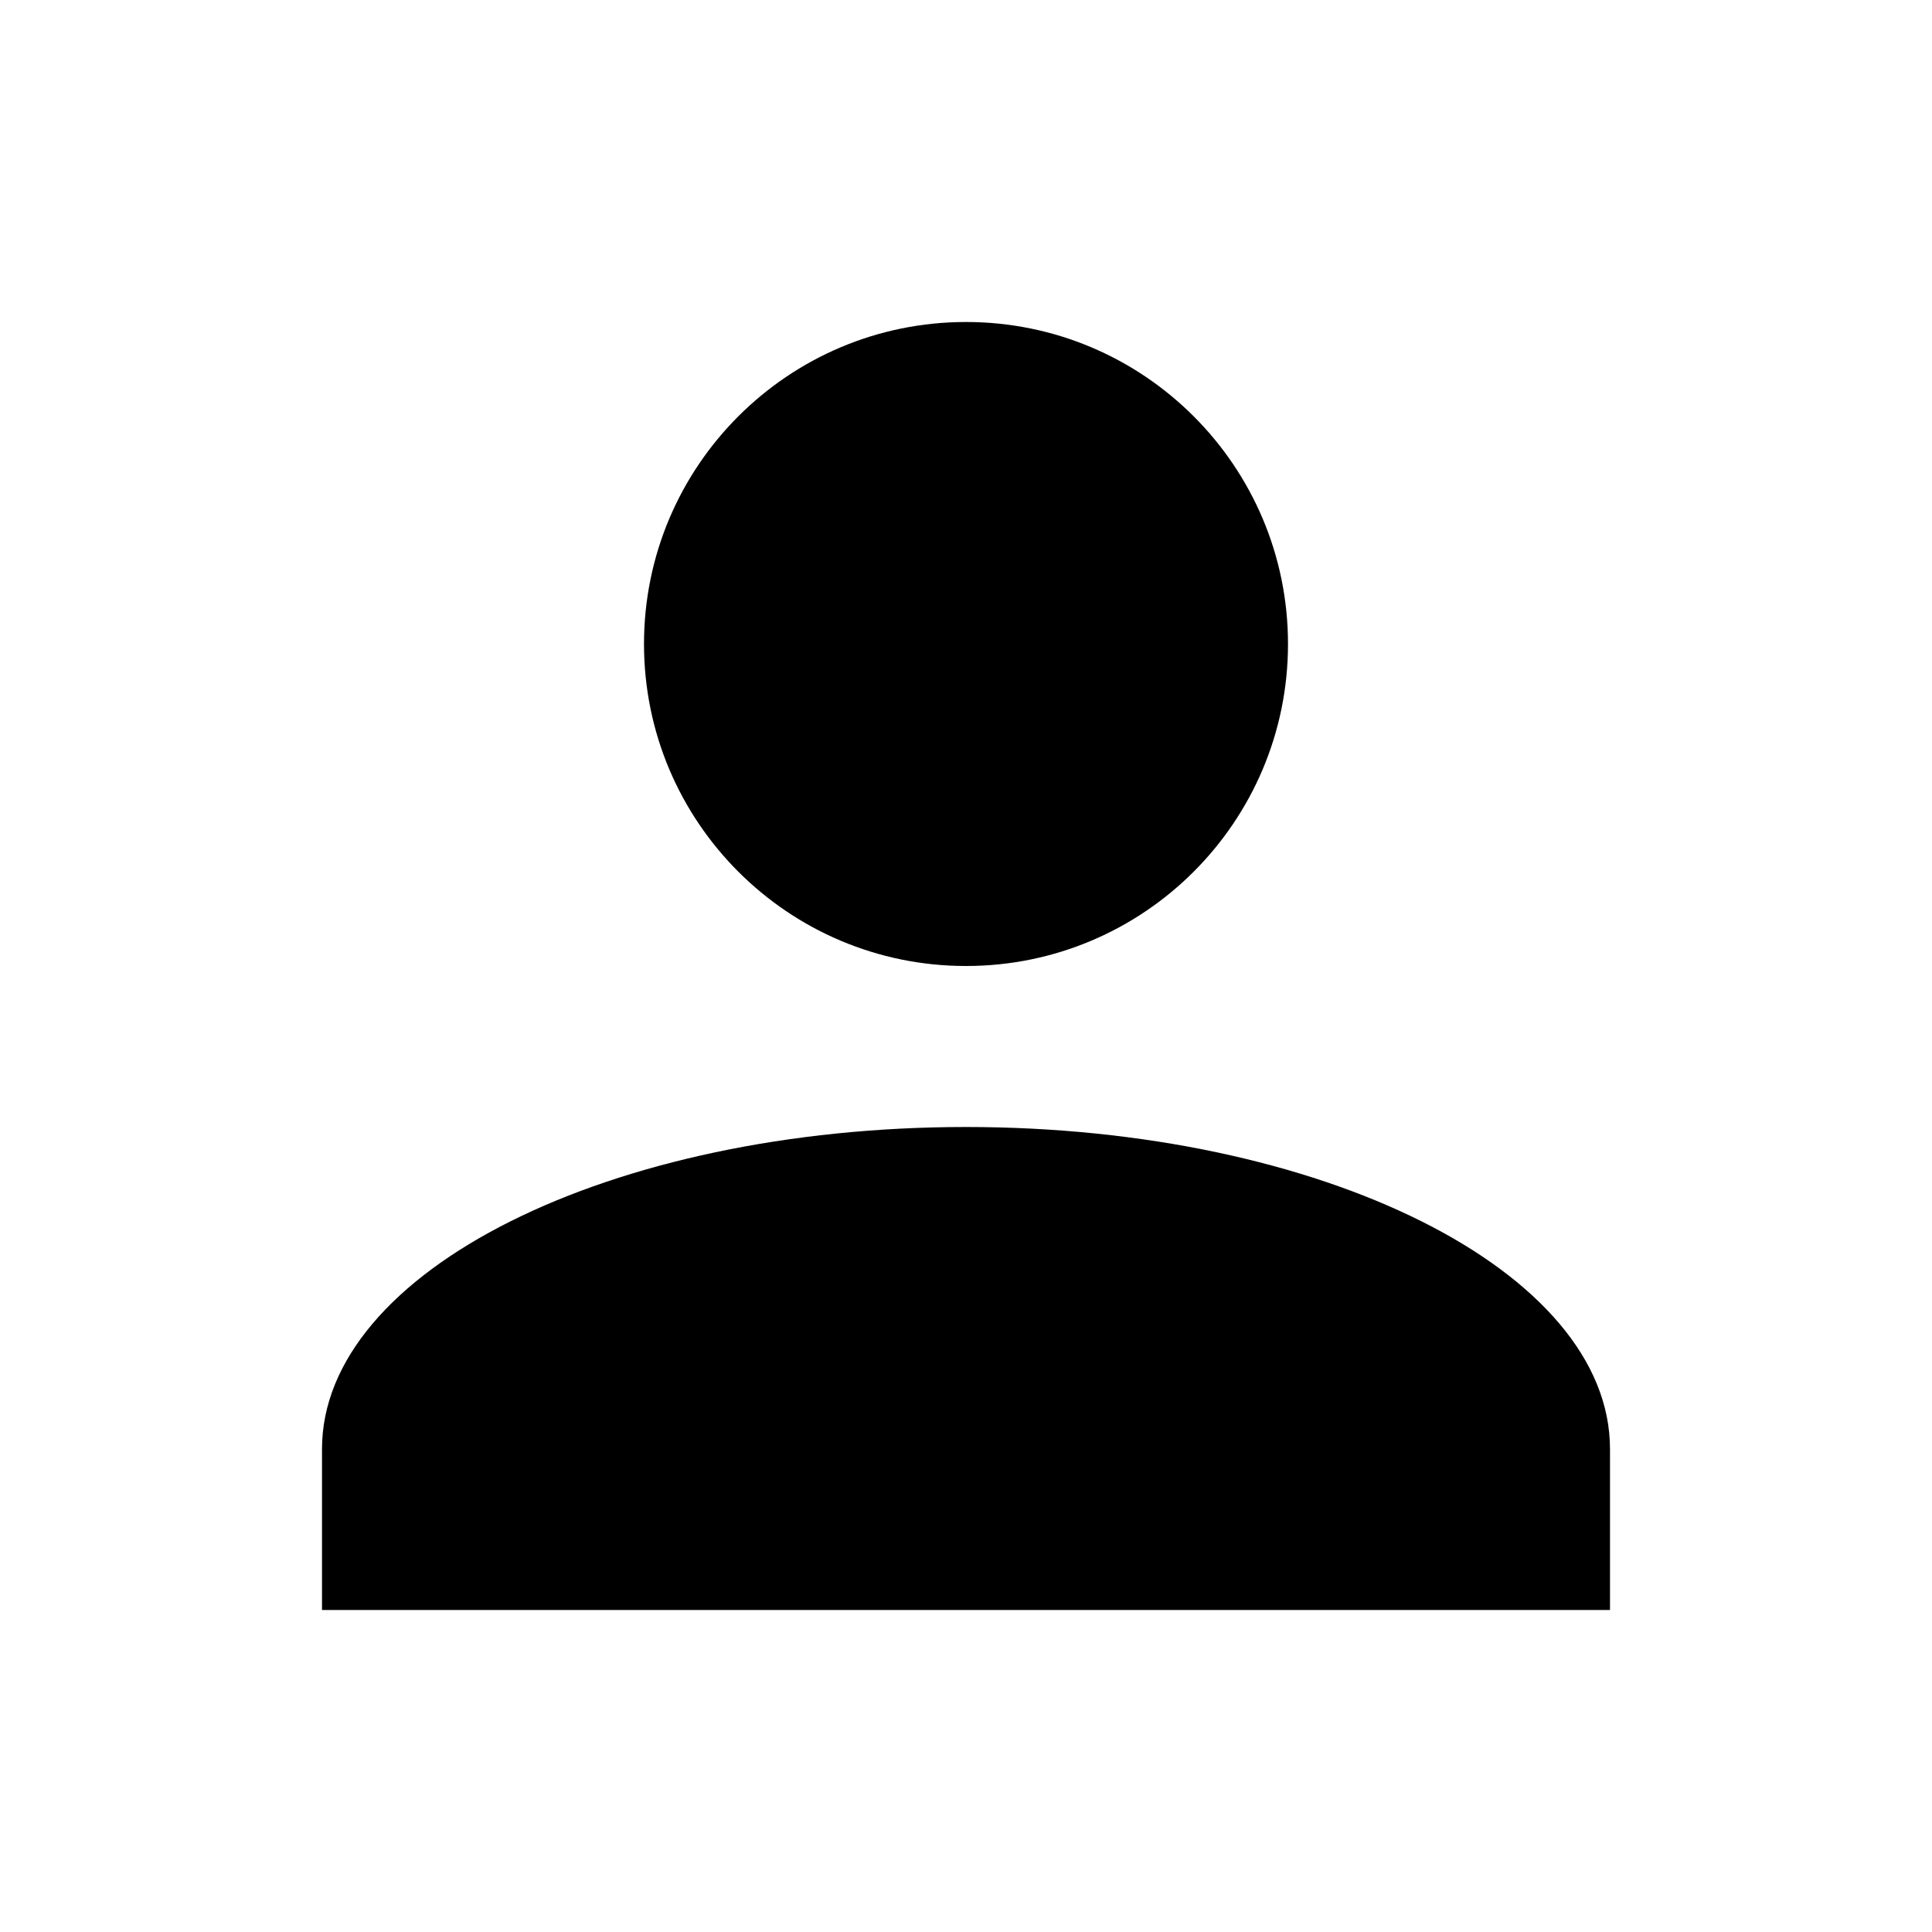
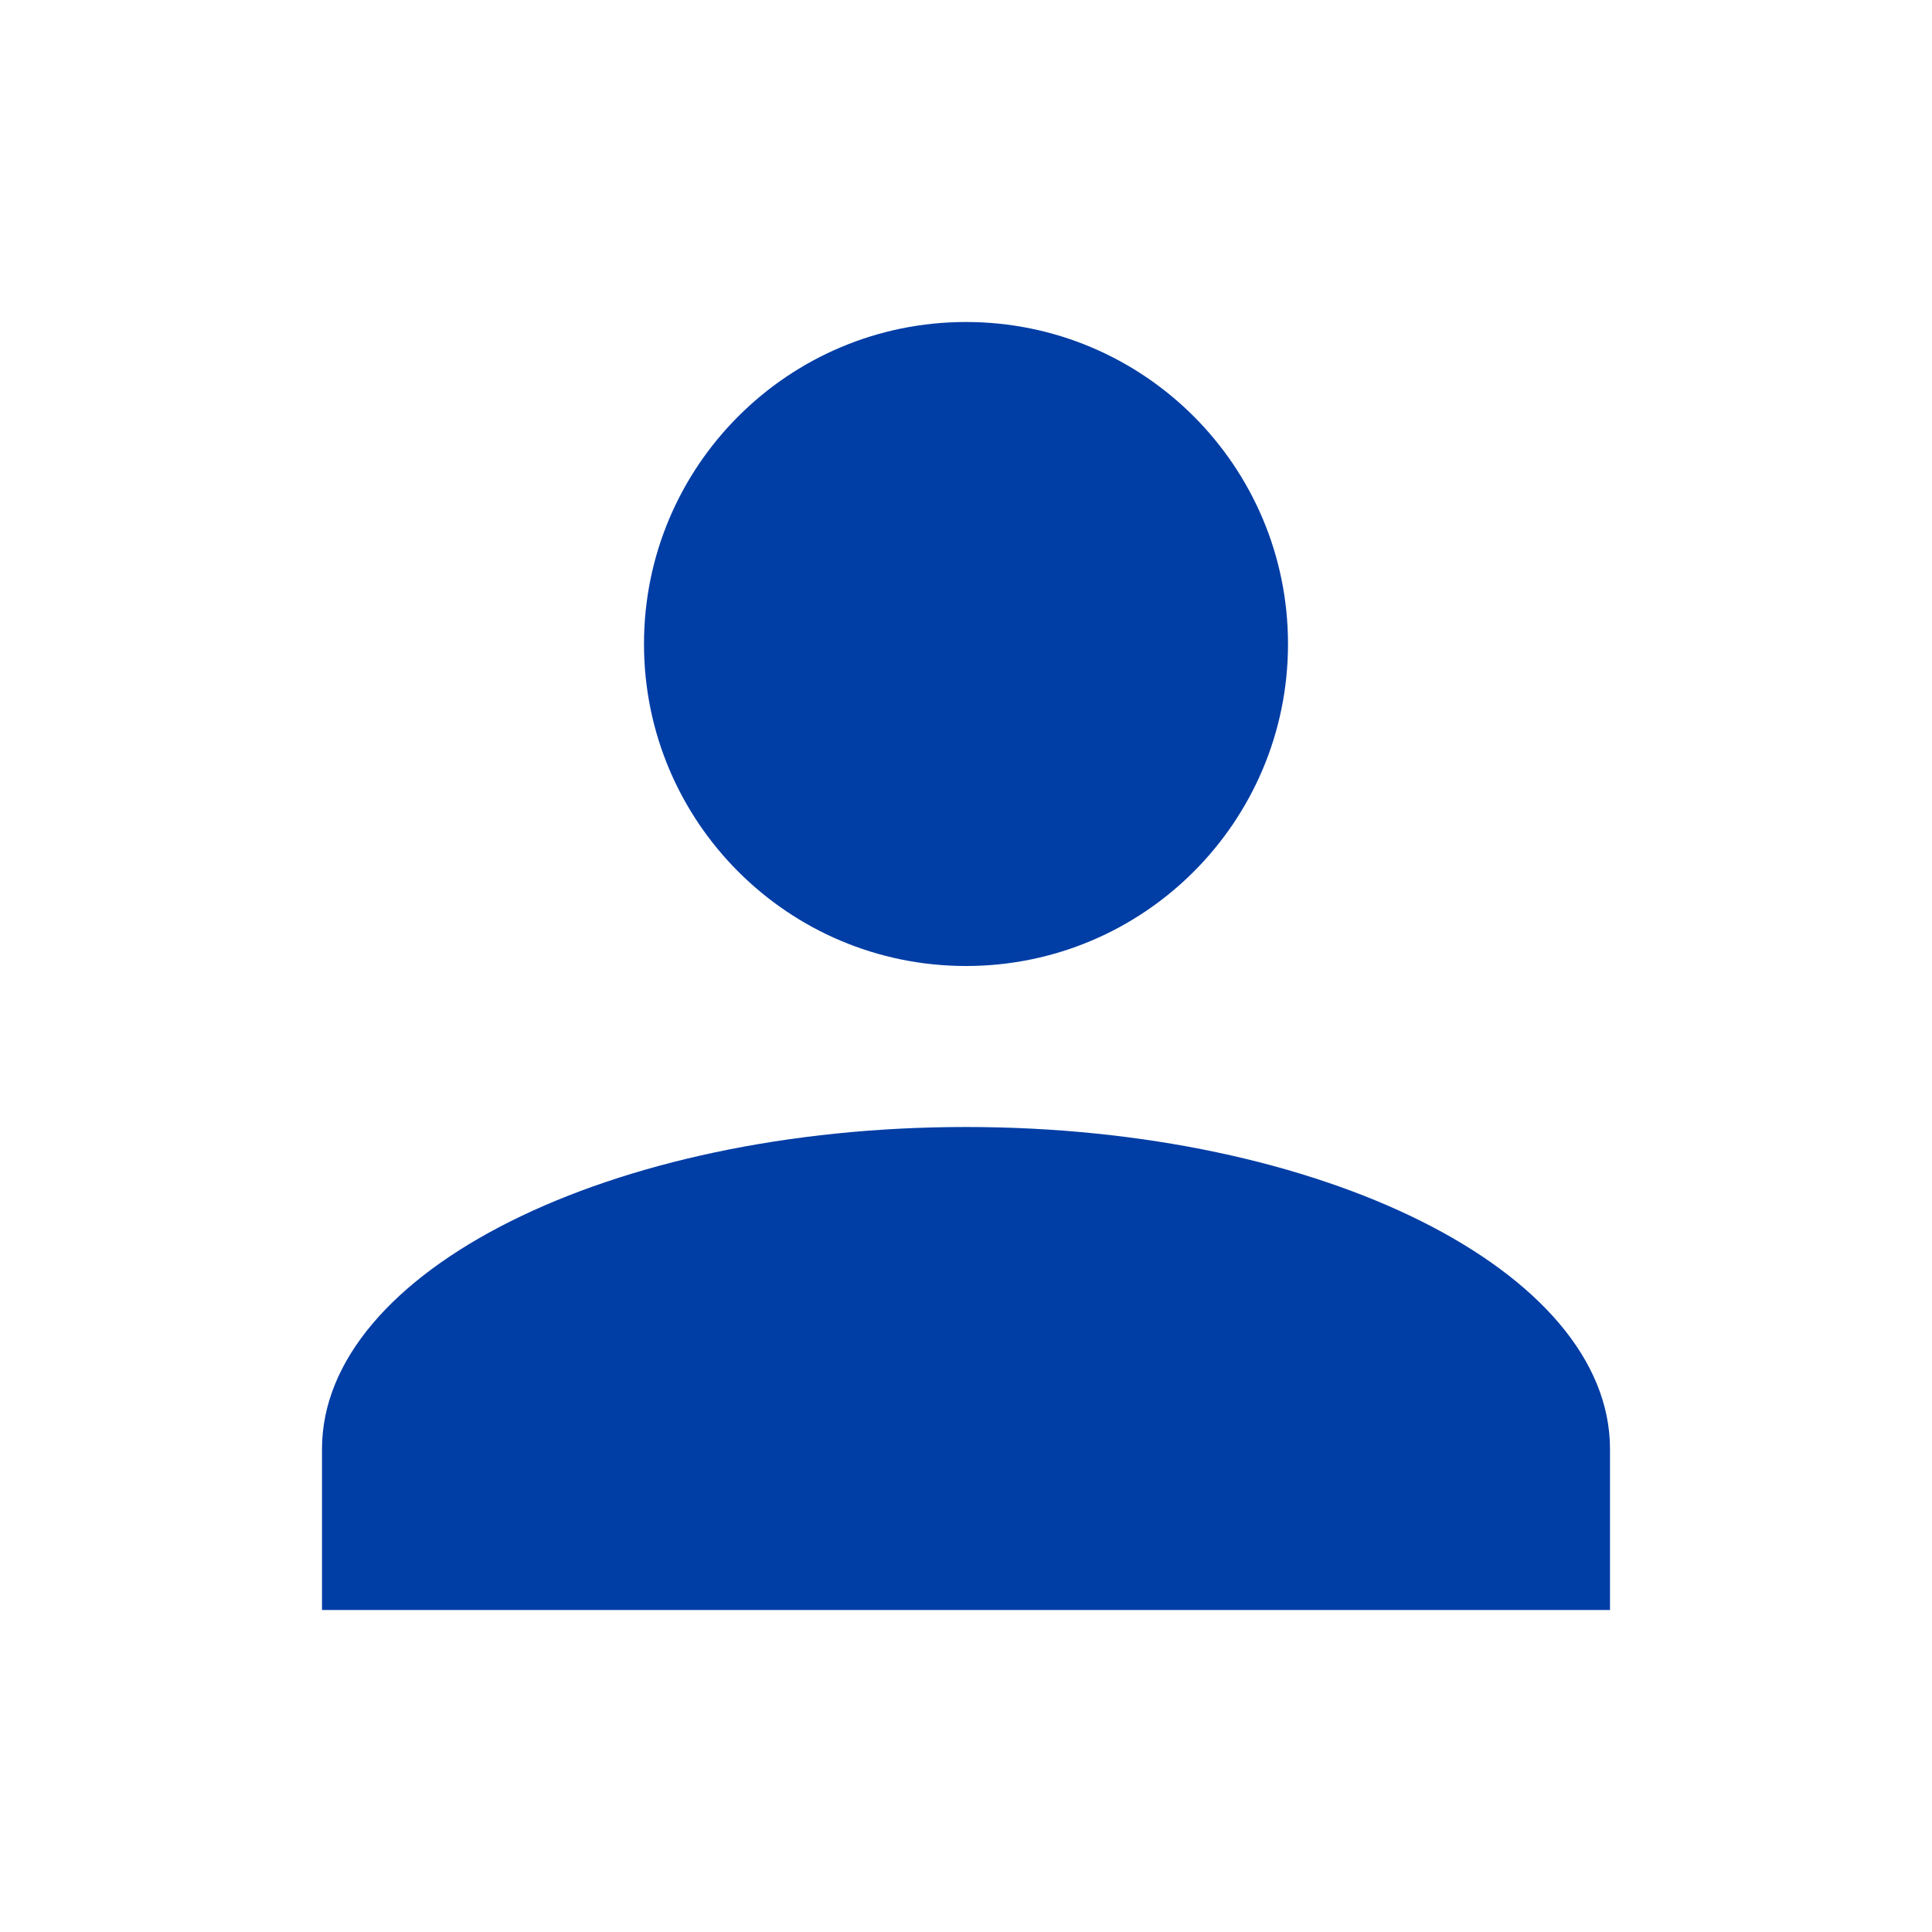
<svg xmlns="http://www.w3.org/2000/svg" width="24" height="24" viewBox="0 0 24 24">
-   <path d="M12 4a4 4 0 0 1 4 4 4 4 0 0 1-4 4 4 4 0 0 1-4-4 4 4 0 0 1 4-4m0 10c4.42 0 8 1.79 8 4v2H4v-2c0-2.21 3.58-4 8-4z" />
+   <path fill="#003da5" d="M12 4a4 4 0 0 1 4 4 4 4 0 0 1-4 4 4 4 0 0 1-4-4 4 4 0 0 1 4-4m0 10c4.42 0 8 1.79 8 4v2H4v-2c0-2.21 3.58-4 8-4z" />
</svg>
